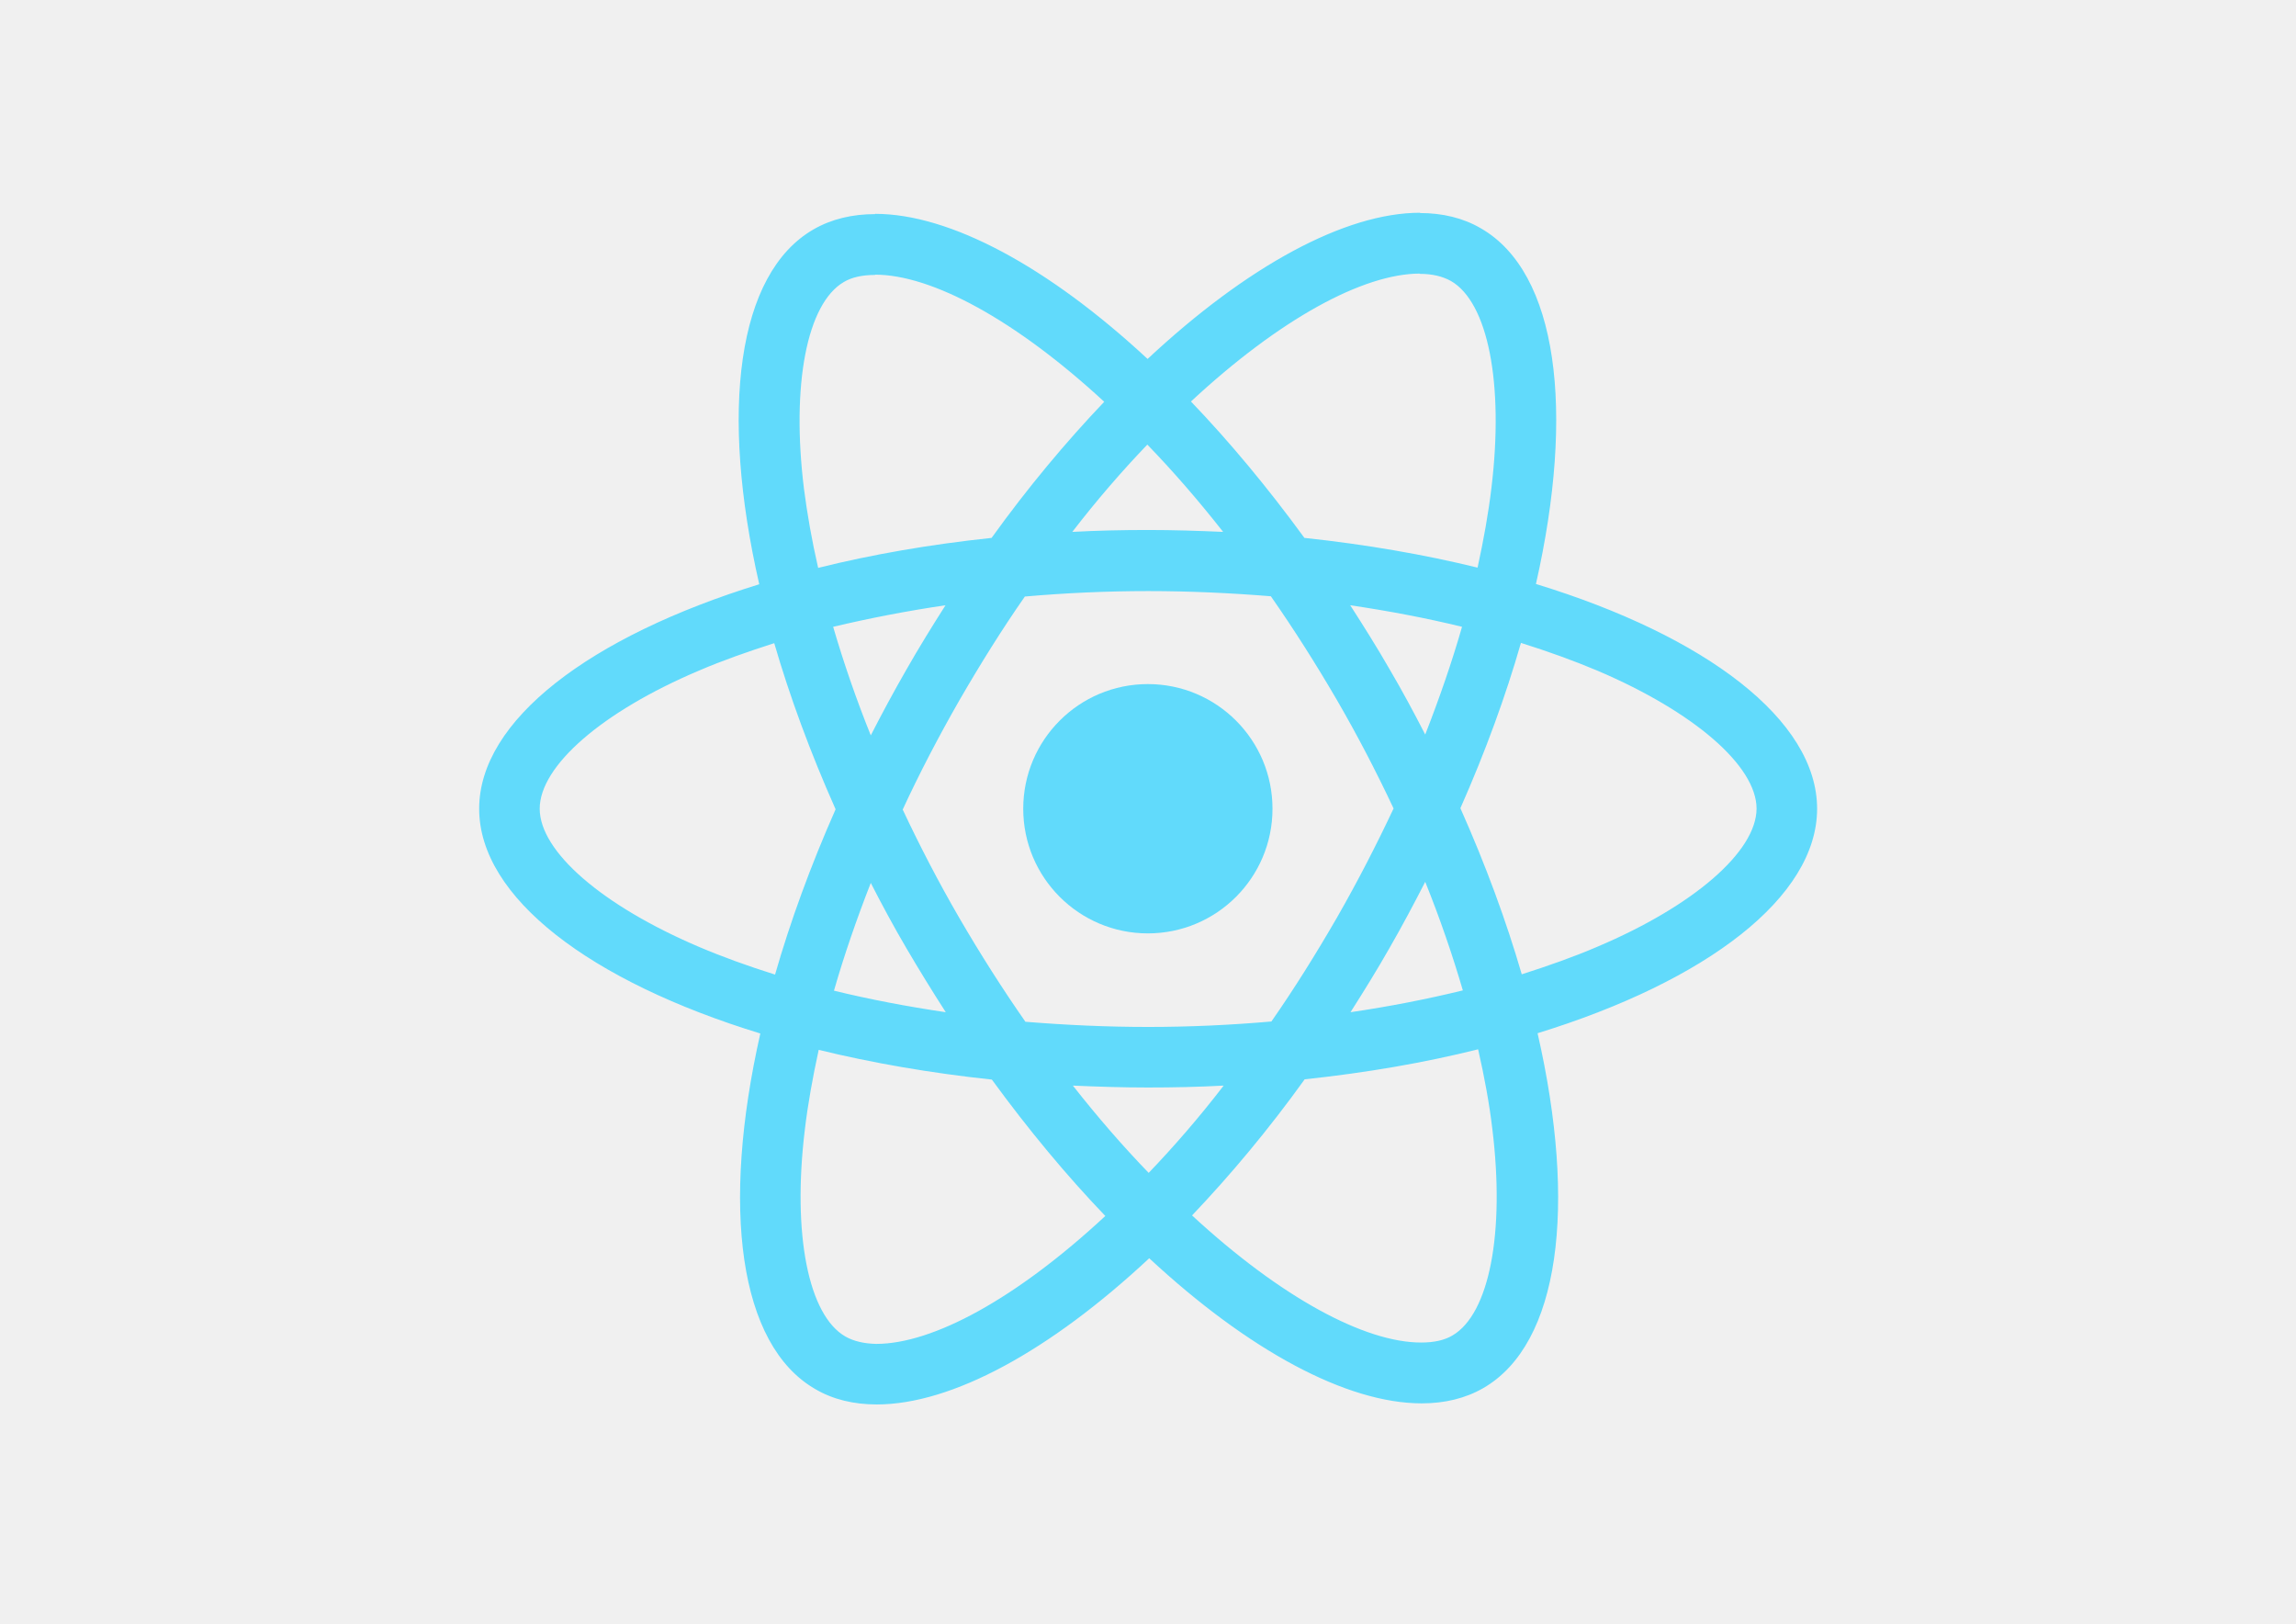
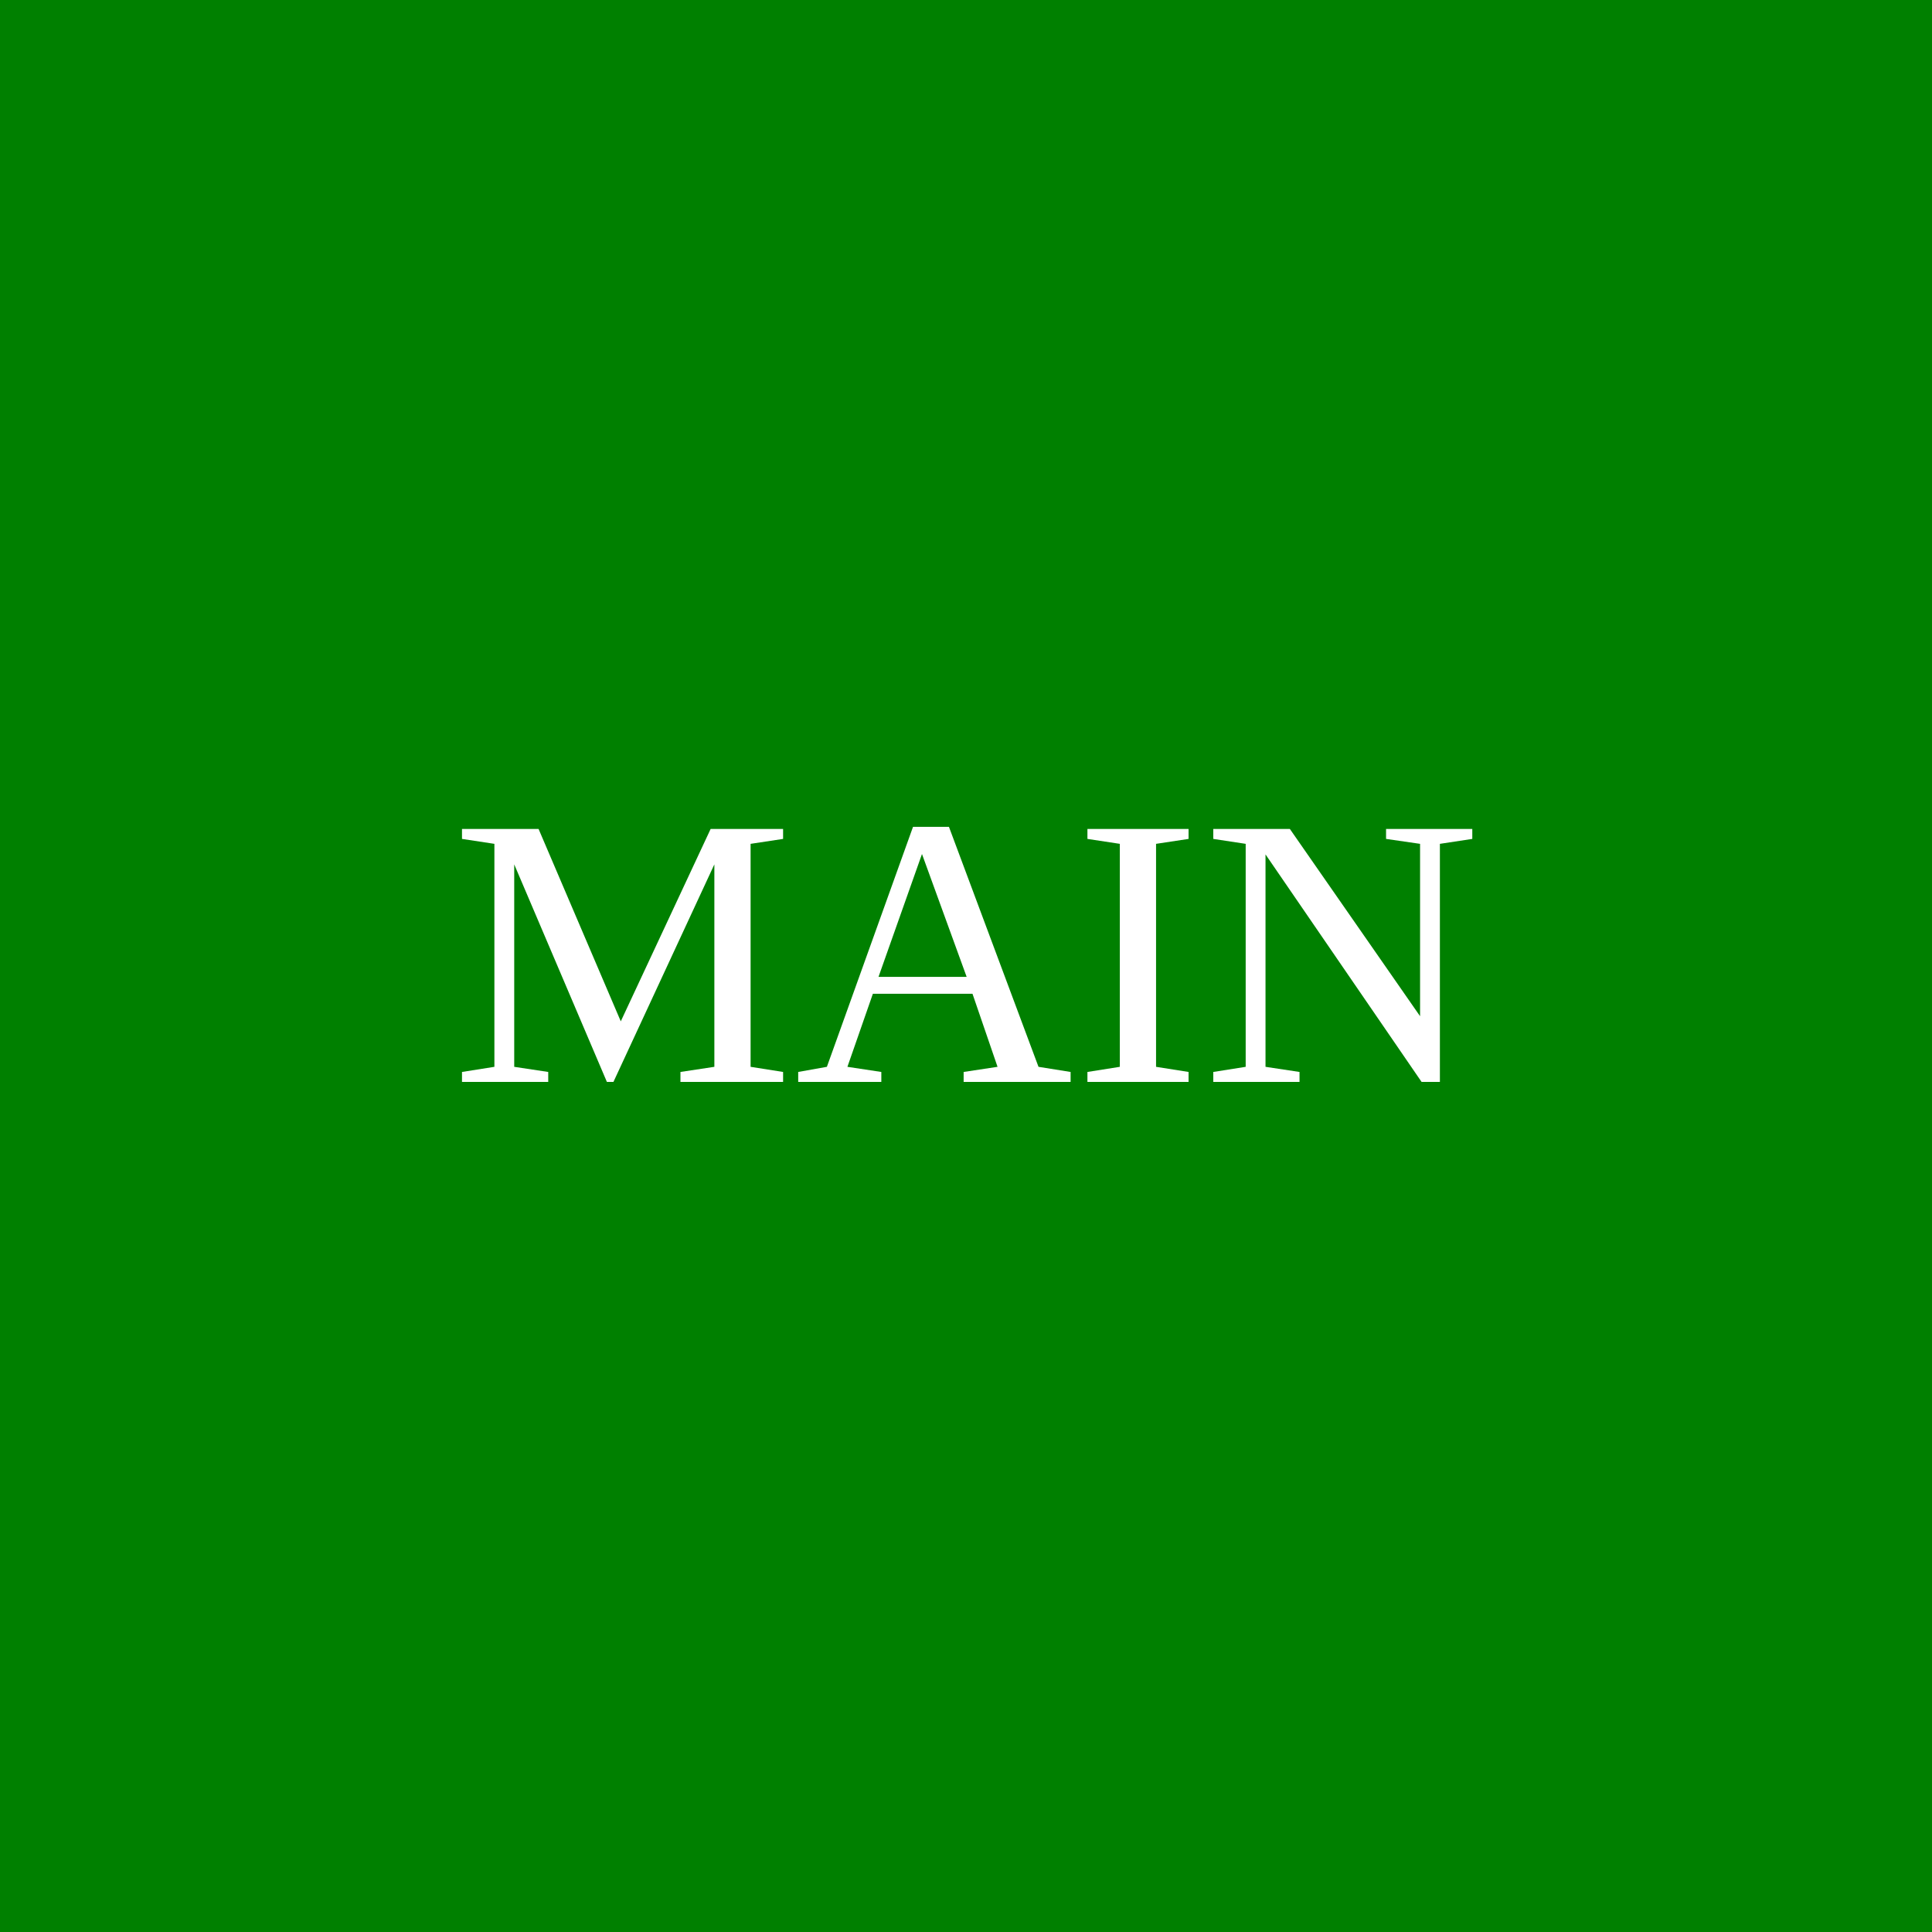
- <svg xmlns="http://www.w3.org/2000/svg" viewBox="0 0 841.9 595.3">
-   <g fill="#61DAFB">
-     <path d="M666.3 296.5c0-32.5-40.7-63.3-103.1-82.4 14.4-63.6 8-114.2-20.2-130.4-6.5-3.8-14.1-5.6-22.4-5.6v22.3c4.6 0 8.3.9 11.4 2.6 13.6 7.8 19.5 37.5 14.9 75.7-1.1 9.4-2.9 19.3-5.1 29.4-19.6-4.8-41-8.5-63.5-10.9-13.5-18.5-27.5-35.3-41.6-50 32.6-30.3 63.2-46.9 84-46.9V78c-27.5 0-63.5 19.6-99.9 53.6-36.4-33.8-72.4-53.2-99.9-53.2v22.3c20.7 0 51.4 16.5 84 46.6-14 14.7-28 31.4-41.3 49.9-22.6 2.4-44 6.1-63.6 11-2.3-10-4-19.7-5.2-29-4.7-38.2 1.1-67.9 14.6-75.8 3-1.8 6.9-2.6 11.5-2.6V78.5c-8.4 0-16 1.8-22.6 5.6-28.1 16.2-34.4 66.7-19.9 130.1-62.2 19.2-102.7 49.9-102.7 82.3 0 32.5 40.7 63.3 103.1 82.4-14.4 63.6-8 114.2 20.2 130.4 6.5 3.8 14.1 5.6 22.5 5.6 27.5 0 63.5-19.6 99.9-53.6 36.4 33.8 72.4 53.2 99.9 53.2 8.4 0 16-1.8 22.6-5.6 28.1-16.2 34.4-66.7 19.9-130.1 62-19.1 102.5-49.9 102.5-82.3zm-130.2-66.7c-3.7 12.9-8.3 26.2-13.5 39.5-4.1-8-8.4-16-13.1-24-4.6-8-9.5-15.8-14.4-23.4 14.2 2.1 27.9 4.7 41 7.9zm-45.8 106.5c-7.8 13.5-15.8 26.3-24.1 38.2-14.9 1.3-30 2-45.2 2-15.1 0-30.2-.7-45-1.9-8.3-11.9-16.4-24.6-24.2-38-7.6-13.1-14.5-26.4-20.8-39.8 6.2-13.4 13.2-26.8 20.7-39.9 7.8-13.5 15.8-26.3 24.1-38.2 14.9-1.3 30-2 45.2-2 15.1 0 30.2.7 45 1.9 8.3 11.9 16.4 24.6 24.2 38 7.6 13.1 14.5 26.4 20.8 39.8-6.3 13.4-13.2 26.8-20.7 39.9zm32.3-13c5.4 13.4 10 26.8 13.8 39.8-13.1 3.2-26.9 5.9-41.2 8 4.9-7.7 9.8-15.6 14.4-23.7 4.6-8 8.9-16.1 13-24.1zM421.2 430c-9.3-9.6-18.6-20.3-27.8-32 9 .4 18.2.7 27.5.7 9.4 0 18.7-.2 27.8-.7-9 11.7-18.3 22.4-27.5 32zm-74.4-58.9c-14.2-2.1-27.9-4.7-41-7.9 3.7-12.9 8.3-26.2 13.5-39.5 4.1 8 8.4 16 13.1 24 4.7 8 9.5 15.8 14.4 23.4zM420.7 163c9.3 9.6 18.6 20.3 27.8 32-9-.4-18.2-.7-27.5-.7-9.4 0-18.7.2-27.8.7 9-11.7 18.3-22.4 27.5-32zm-74 58.9c-4.9 7.7-9.8 15.6-14.4 23.7-4.6 8-8.9 16-13 24-5.4-13.4-10-26.8-13.8-39.8 13.1-3.1 26.9-5.8 41.2-7.9zm-90.5 125.2c-35.4-15.1-58.3-34.9-58.3-50.6 0-15.7 22.9-35.6 58.3-50.6 8.6-3.7 18-7 27.7-10.1 5.7 19.6 13.2 40 22.5 60.9-9.2 20.8-16.6 41.1-22.2 60.6-9.9-3.1-19.3-6.5-28-10.2zM310 490c-13.6-7.8-19.5-37.5-14.9-75.7 1.1-9.4 2.9-19.3 5.1-29.4 19.6 4.8 41 8.5 63.5 10.9 13.5 18.5 27.5 35.3 41.6 50-32.6 30.3-63.2 46.9-84 46.9-4.5-.1-8.3-1-11.3-2.7zm237.2-76.2c4.7 38.2-1.1 67.9-14.6 75.8-3 1.8-6.9 2.6-11.5 2.6-20.7 0-51.4-16.5-84-46.6 14-14.7 28-31.4 41.3-49.9 22.6-2.4 44-6.1 63.6-11 2.3 10.1 4.1 19.8 5.2 29.1zm38.5-66.7c-8.6 3.7-18 7-27.7 10.1-5.7-19.6-13.2-40-22.5-60.9 9.2-20.8 16.6-41.1 22.2-60.6 9.9 3.1 19.3 6.5 28.1 10.2 35.4 15.1 58.3 34.9 58.3 50.6-.1 15.7-23 35.6-58.4 50.6zM320.8 78.4z" />
-     <circle cx="420.9" cy="296.5" r="45.7" />
-     <path d="M520.5 78.1z" />
-   </g>
+ <svg xmlns="http://www.w3.org/2000/svg" width="300" height="300">
+   <rect width="100%" height="100%" fill="green" />
+   <text x="50%" y="50%" font-size="60" text-anchor="middle" fill="white" dy=".3em">MAIN</text>
</svg>
